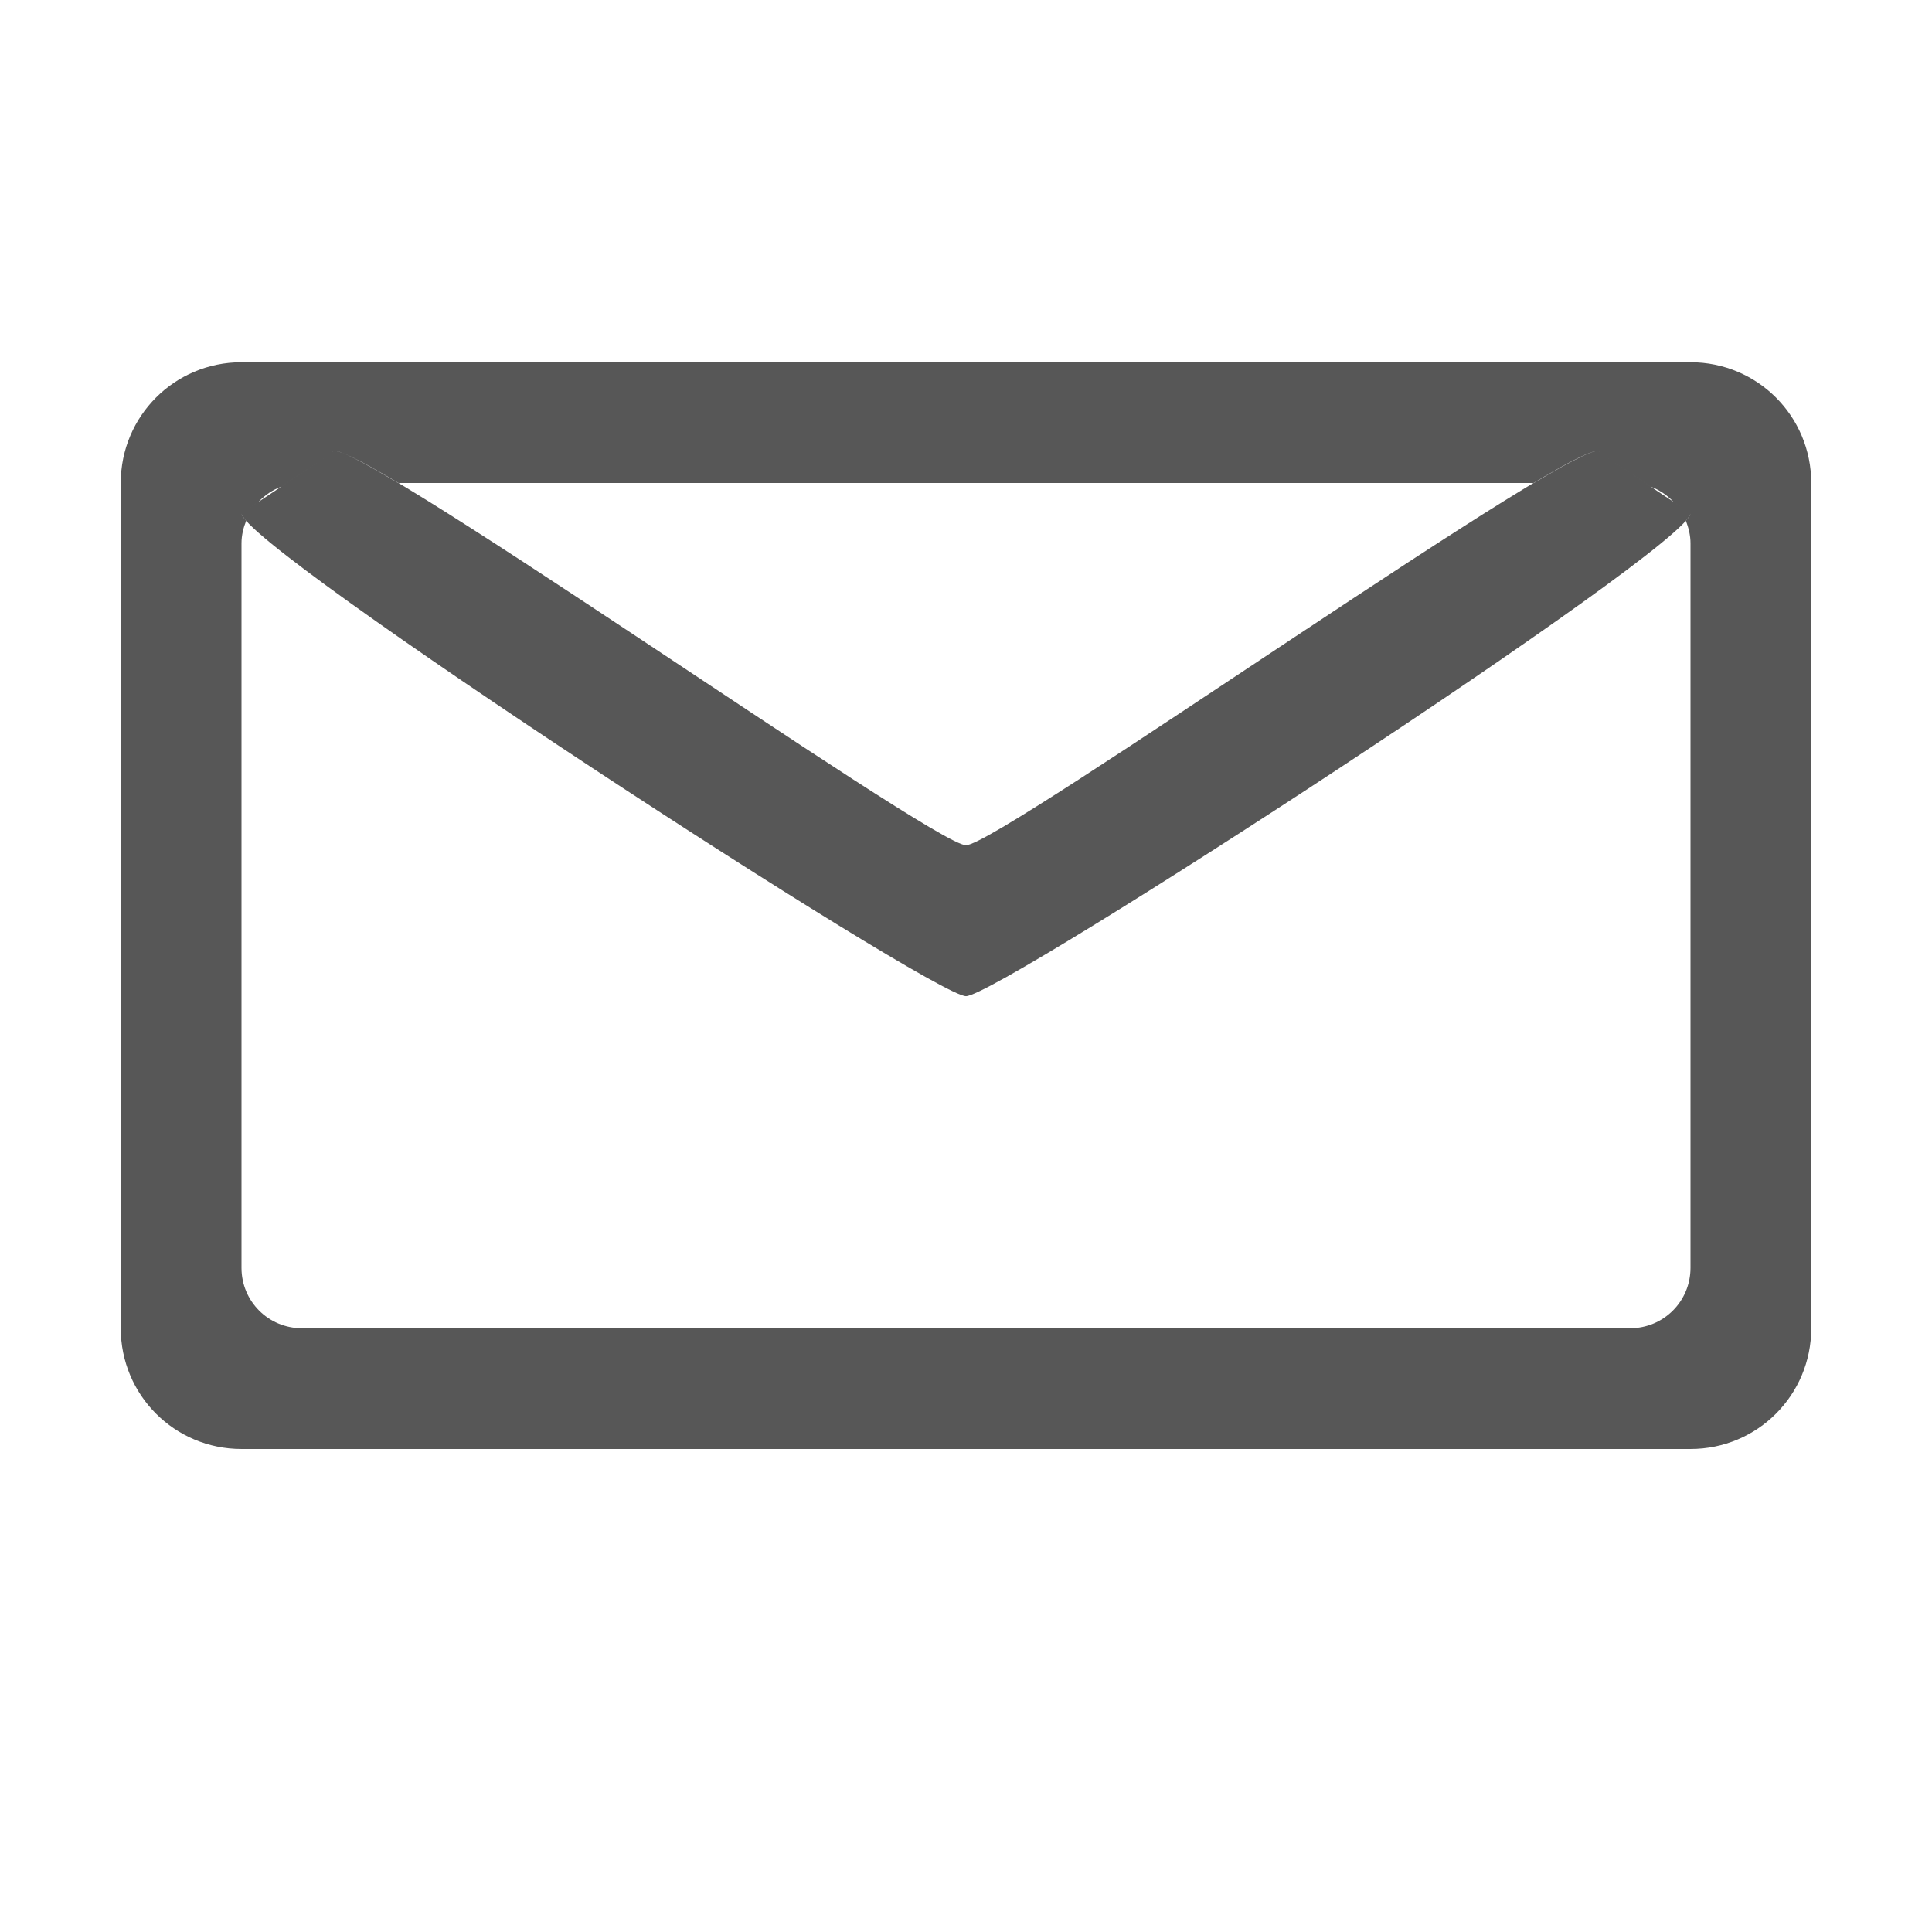
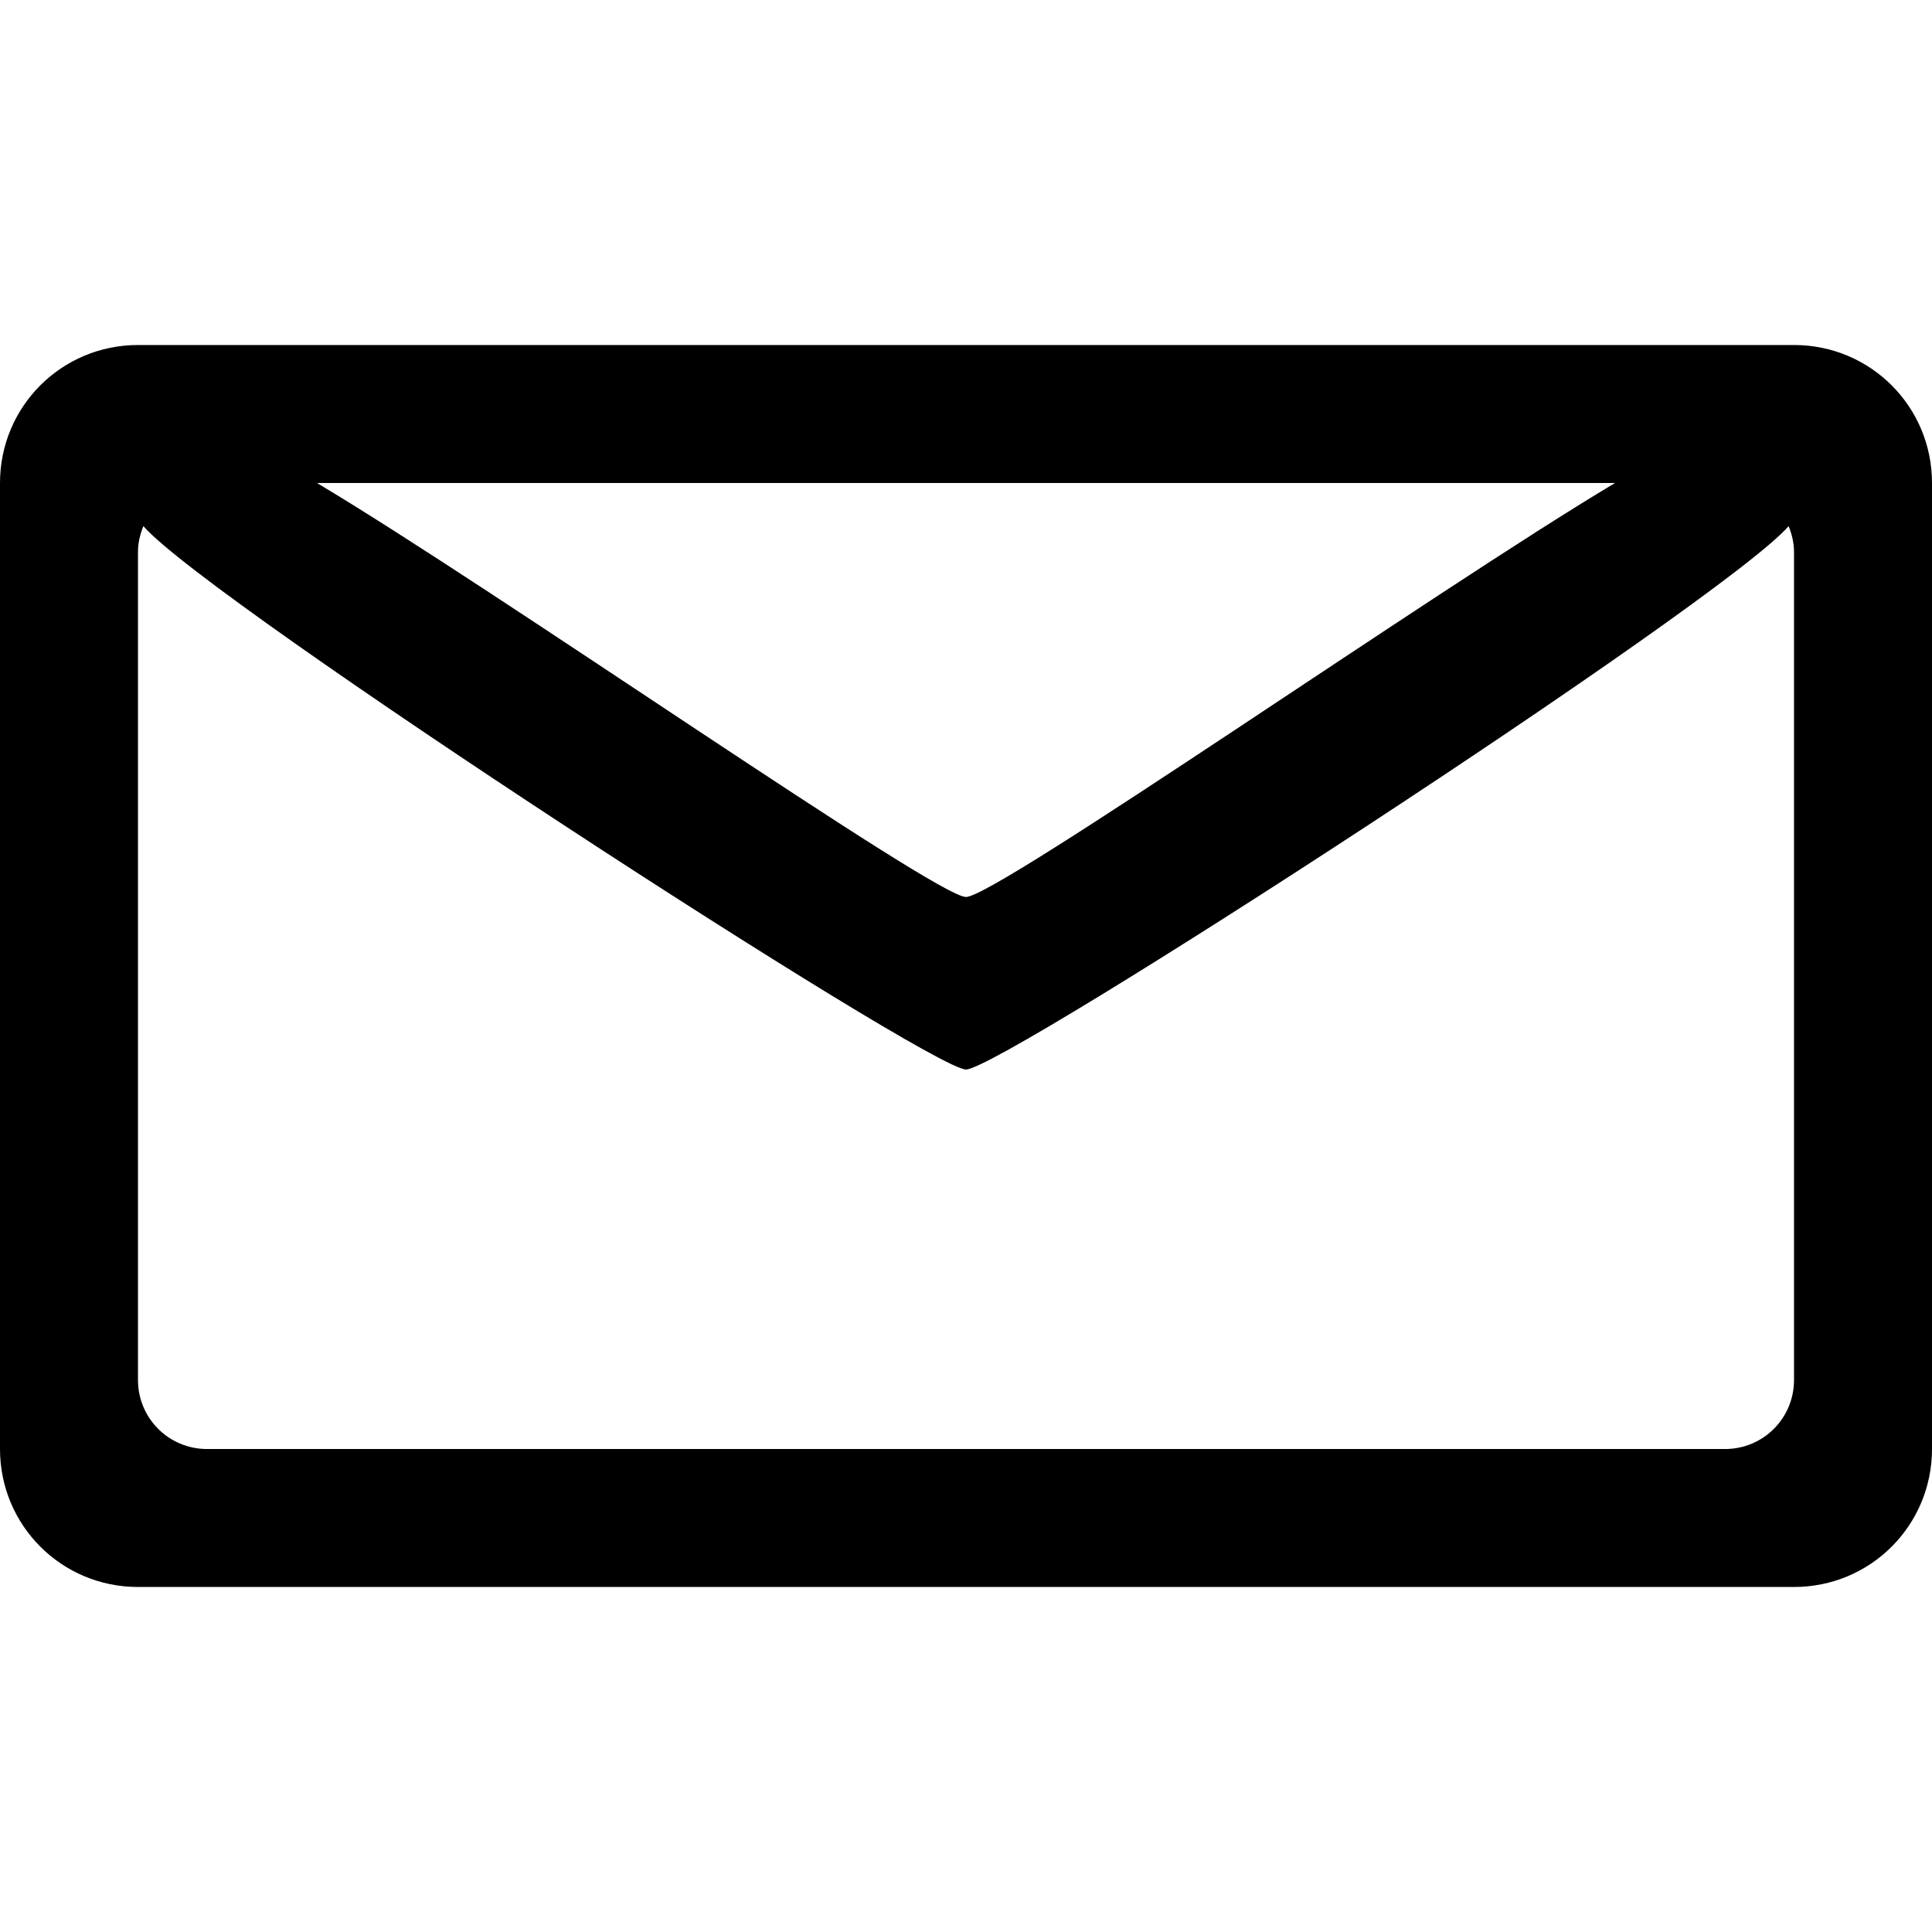
<svg xmlns="http://www.w3.org/2000/svg" width="64" height="64" id="svg2" version="1.1">
  <defs id="defs4">
    </defs>
  <g id="layer1" transform="translate(0,-988.3622)">
-     <path id="rect3738" style="opacity:0.66;fill:#000000;fill-opacity:1;fill-rule:nonzero;stroke:none" d="m 32,1016.362 0,0 c 1.108,0 21,-14.108 21,-13 l 3,2 c 0,1.108 -22.892,16 -24,16 l 0,0 c -1.108,0 -24,-14.892 -24,-16 l 3,-2 c 0,-1.108 19.892,13 21,13 z m -24,-16 c -2.216,0 -4,1.784 -4,4 l 0,28 c 0,2.216 1.784,4 4,4 l 48,0 c 2.216,0 4,-1.784 4,-4 l 0,-28 c 0,-2.216 -1.784,-4 -4,-4 l -48,0 z m 3.062,2.938 c 0.209,-0.032 0.996,0.389 2.125,1.062 l 37.625,0 c 1.333,-0.795 2.188,-1.227 2.188,-1 l 1.688,1.125 c 0.276,0.101 0.515,0.265 0.719,0.469 l 0.031,0.031 0.562,0.375 c 0,0.05 -0.065,0.145 -0.156,0.25 0.094,0.232 0.156,0.483 0.156,0.75 l 0,24 c 0,1.108 -0.892,2 -2,2 l -44,0 c -1.108,0 -2,-0.892 -2,-2 l 0,-24 c 0,-0.267 0.062,-0.518 0.156,-0.75 C 8.065,1005.507 8,1005.413 8,1005.362 l 0.562,-0.375 c 0.01,-0.011 0.021,-0.021 0.031,-0.031 0.203,-0.203 0.443,-0.368 0.719,-0.469 L 11,1003.362 c 0,-0.035 0.025,-0.057 0.062,-0.063 z" />
+     <path style="opacity:1;fill:#000000;fill-opacity:1;fill-rule:nonzero;stroke:none" d="M 4.571,999.791 C 2.039,999.791 0,1001.83 0,1004.362 l 0,32 c 0,2.533 2.039,4.571 4.571,4.571 l 54.857,0 C 61.961,1040.934 64,1038.895 64,1036.362 l 0,-32 c 0,-2.533 -2.039,-4.571 -4.571,-4.571 z M 10.5,1004.362 l 43,0 c -5.926,3.535 -20.493,13.714 -21.5,13.714 -1.007,0 -15.574,-10.179 -21.5,-13.714 z m -5.75,1.429 c 2.175,2.514 26.041,18 27.25,18 1.209,0 25.075,-15.486 27.25,-18 0.107,0.265 0.179,0.552 0.179,0.857 l 0,27.429 c 0,1.266 -1.019,2.286 -2.286,2.286 l -50.286,0 C 5.591,1036.362 4.571,1035.343 4.571,1034.076 l 0,-27.429 c 0,-0.305 0.071,-0.592 0.179,-0.857 z" id="rect3738" />
  </g>
</svg>
